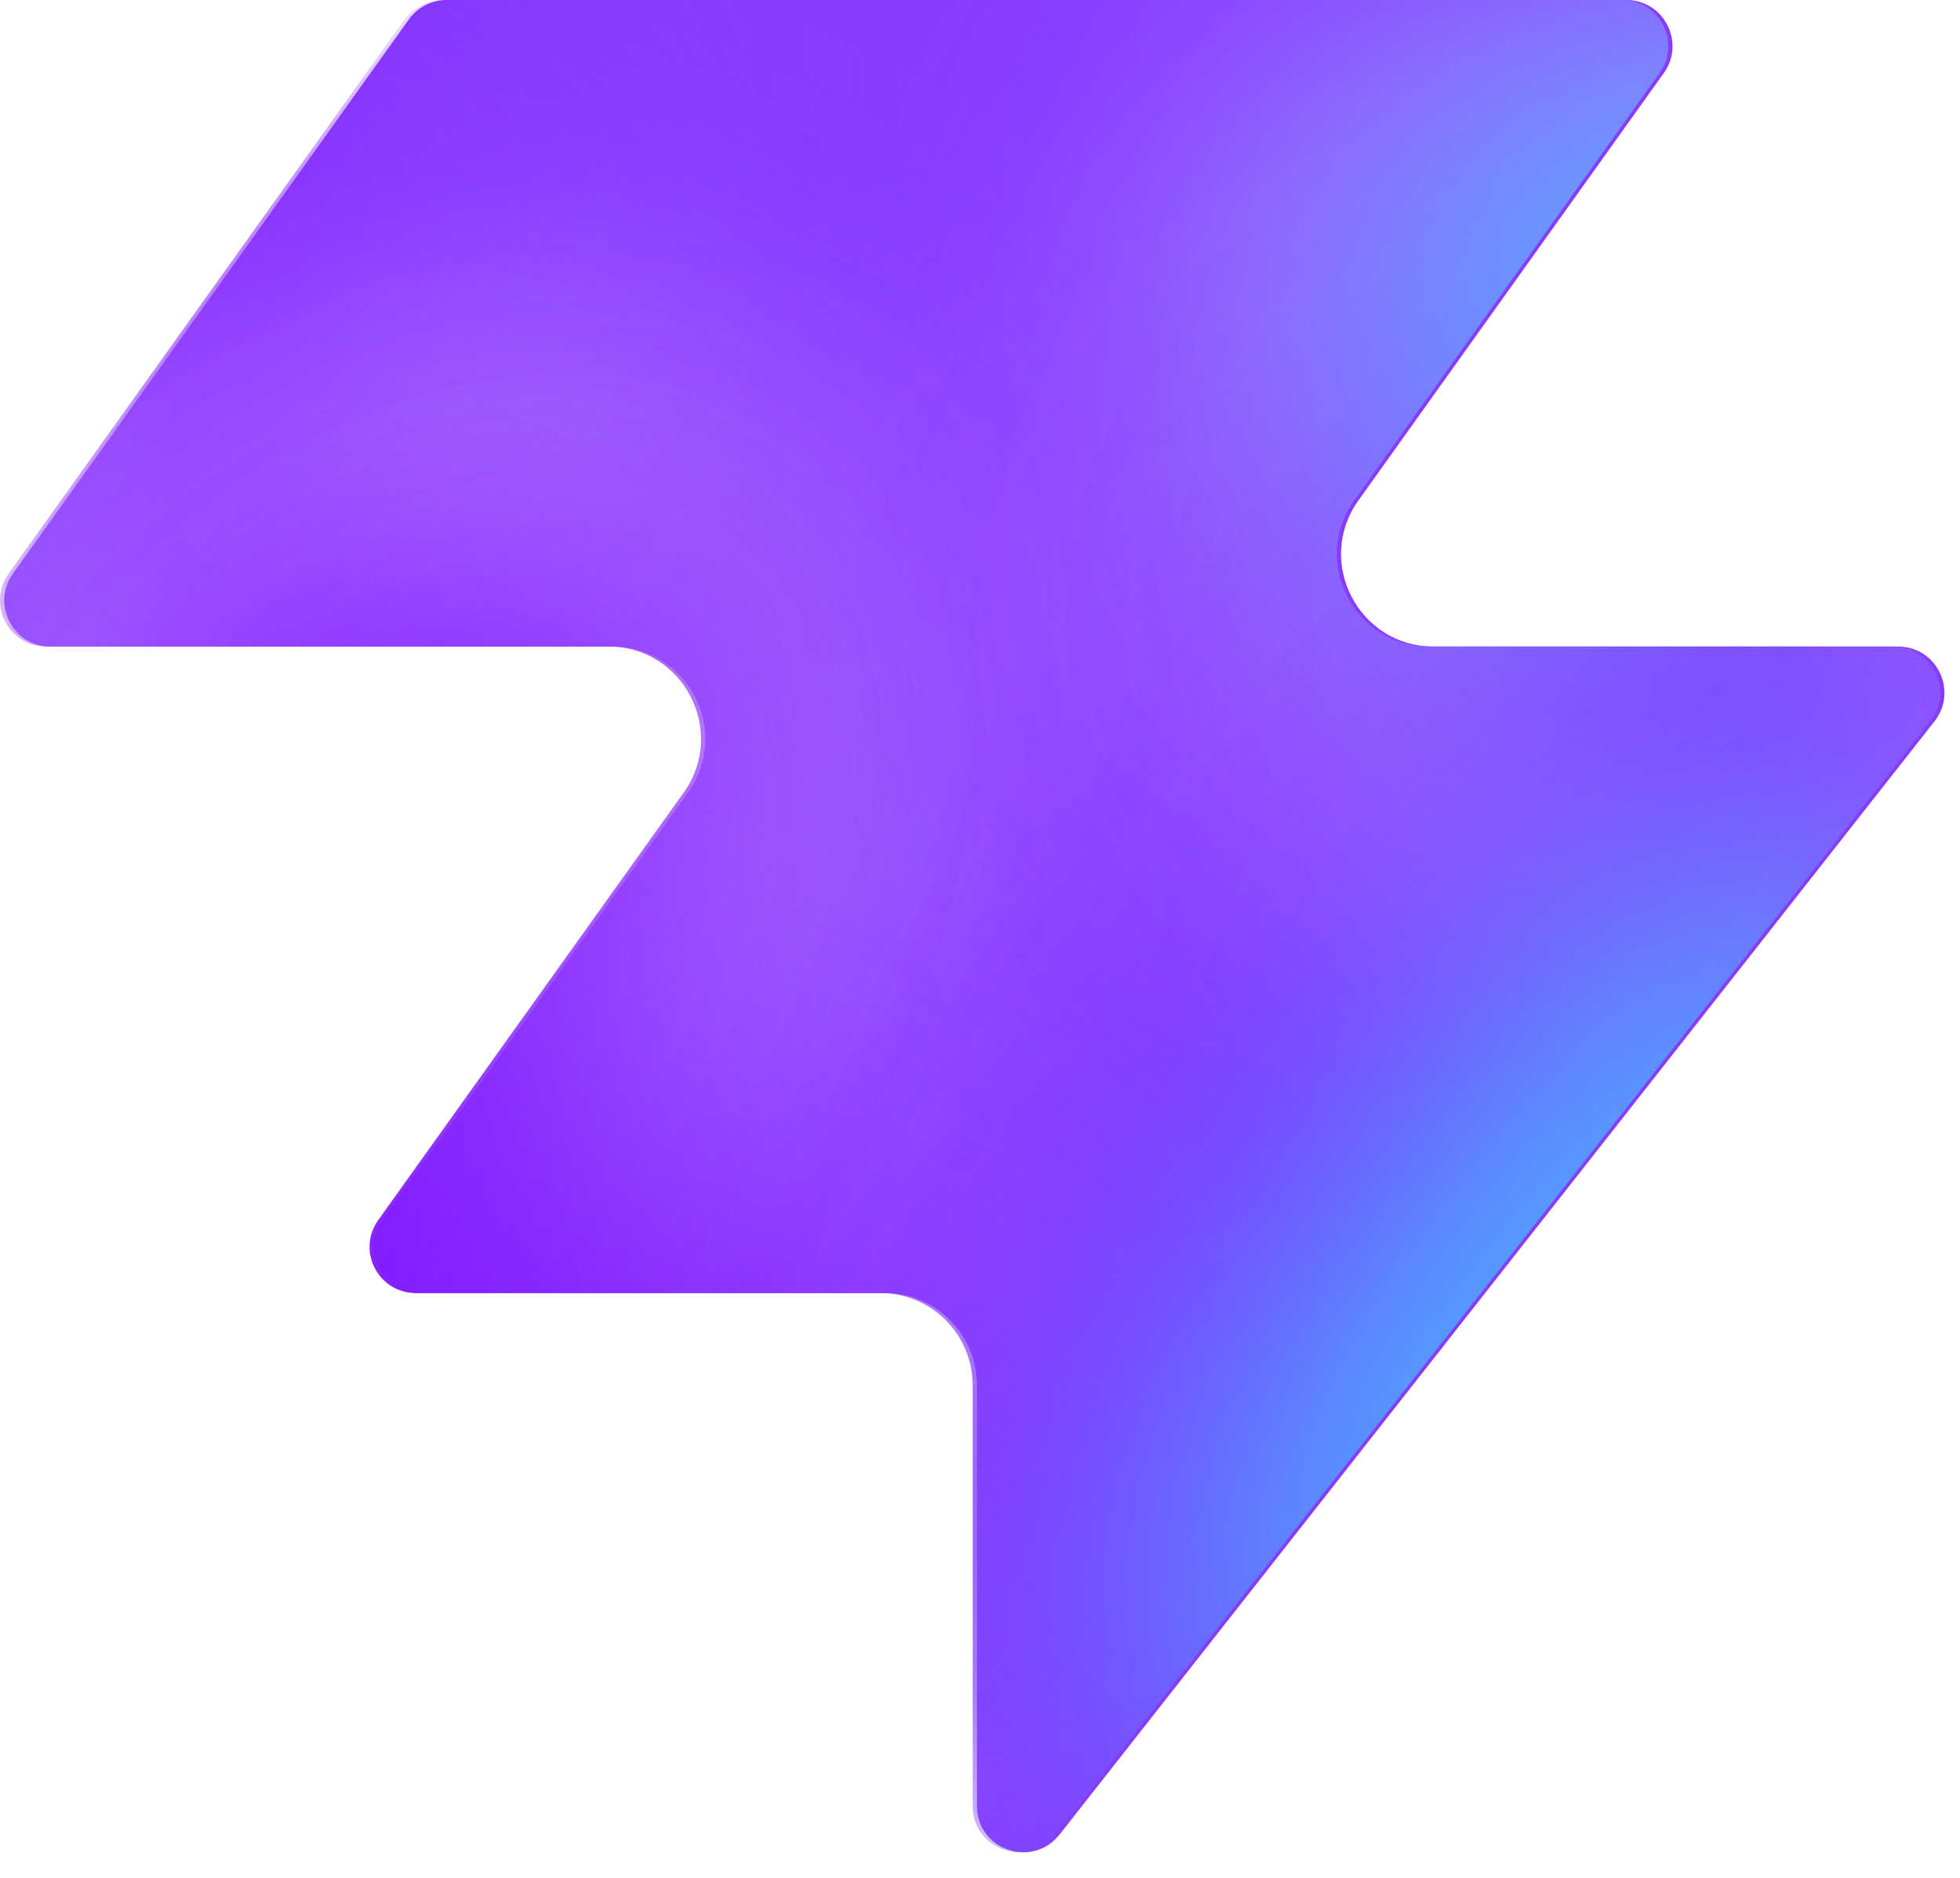
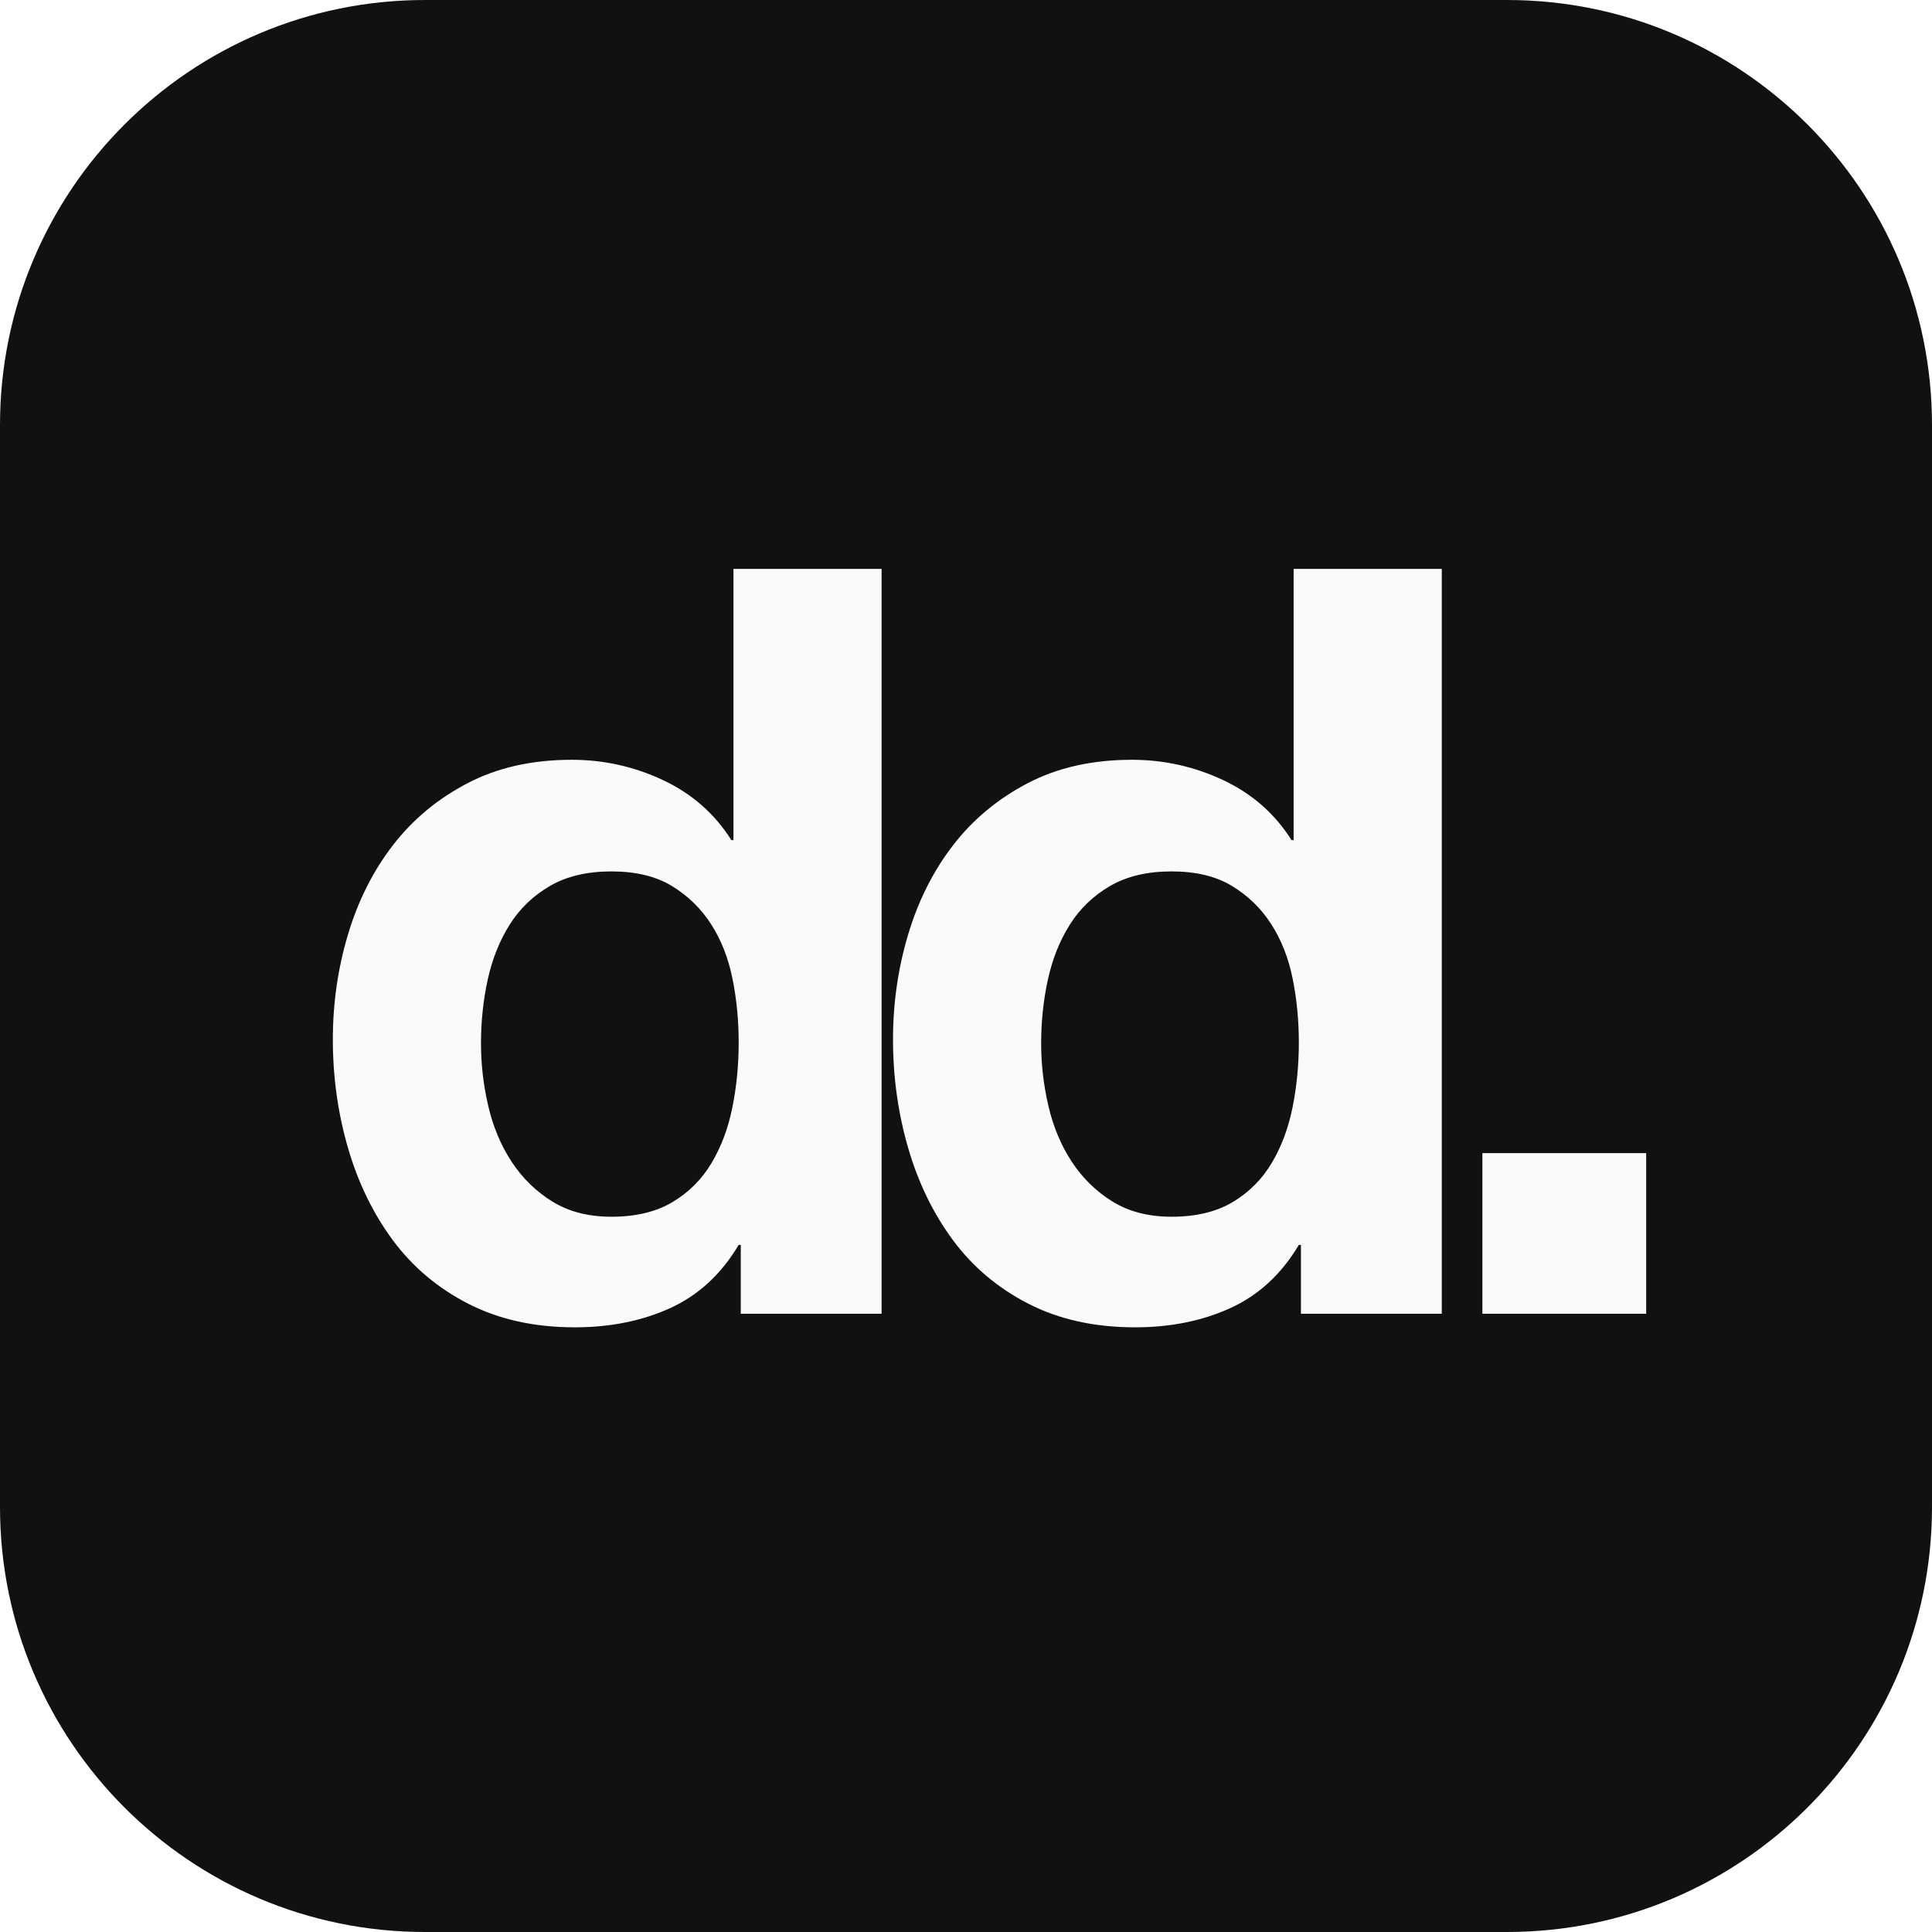
- <svg xmlns="http://www.w3.org/2000/svg" width="48" height="46" fill="none" viewBox="0 0 48 46">
-   <path fill="#863bff" d="M25.946 44.938c-.664.845-2.021.375-2.021-.698V33.937a2.26 2.26 0 0 0-2.262-2.262H10.287c-.92 0-1.456-1.04-.92-1.788l7.48-10.471c1.07-1.497 0-3.578-1.842-3.578H1.237c-.92 0-1.456-1.04-.92-1.788L10.013.474c.214-.297.556-.474.92-.474h28.894c.92 0 1.456 1.04.92 1.788l-7.48 10.471c-1.07 1.498 0 3.579 1.842 3.579h11.377c.943 0 1.473 1.088.89 1.83L25.947 44.94z" style="fill:#863bff;fill:color(display-p3 .525 .23 1);fill-opacity:1" />
-   <mask id="a" width="48" height="46" x="0" y="0" maskUnits="userSpaceOnUse" style="mask-type:alpha">
-     <path fill="#000" d="M25.842 44.938c-.664.844-2.021.375-2.021-.698V33.937a2.26 2.26 0 0 0-2.262-2.262H10.183c-.92 0-1.456-1.04-.92-1.788l7.48-10.471c1.07-1.498 0-3.579-1.842-3.579H1.133c-.92 0-1.456-1.04-.92-1.787L9.91.473c.214-.297.556-.474.92-.474h28.894c.92 0 1.456 1.04.92 1.788l-7.48 10.471c-1.07 1.498 0 3.578 1.842 3.578h11.377c.943 0 1.473 1.088.89 1.832L25.843 44.94z" style="fill:#000;fill-opacity:1" />
-   </mask>
-   <g mask="url(#a)">
-     <g filter="url(#b)">
-       <ellipse cx="5.508" cy="14.704" fill="#ede6ff" rx="5.508" ry="14.704" style="fill:#ede6ff;fill:color(display-p3 .927 .903 1);fill-opacity:1" transform="matrix(.00324 1 1 -.00324 -4.47 31.516)" />
-     </g>
-     <g filter="url(#c)">
-       <ellipse cx="10.399" cy="29.851" fill="#ede6ff" rx="10.399" ry="29.851" style="fill:#ede6ff;fill:color(display-p3 .927 .903 1);fill-opacity:1" transform="matrix(.00324 1 1 -.00324 -39.328 7.883)" />
-     </g>
-     <g filter="url(#d)">
-       <ellipse cx="5.508" cy="30.487" fill="#7e14ff" rx="5.508" ry="30.487" style="fill:#7e14ff;fill:color(display-p3 .492 .077 1);fill-opacity:1" transform="rotate(89.814 -25.913 -14.639)scale(1 -1)" />
-     </g>
-     <g filter="url(#e)">
-       <ellipse cx="5.508" cy="30.599" fill="#7e14ff" rx="5.508" ry="30.599" style="fill:#7e14ff;fill:color(display-p3 .492 .077 1);fill-opacity:1" transform="rotate(89.814 -32.644 -3.334)scale(1 -1)" />
-     </g>
-     <g filter="url(#f)">
-       <ellipse cx="5.508" cy="30.599" fill="#7e14ff" rx="5.508" ry="30.599" style="fill:#7e14ff;fill:color(display-p3 .492 .077 1);fill-opacity:1" transform="matrix(.00324 1 1 -.00324 -34.34 30.47)" />
-     </g>
-     <g filter="url(#g)">
-       <ellipse cx="14.072" cy="22.078" fill="#ede6ff" rx="14.072" ry="22.078" style="fill:#ede6ff;fill:color(display-p3 .927 .903 1);fill-opacity:1" transform="rotate(93.35 24.506 48.493)scale(-1 1)" />
-     </g>
-     <g filter="url(#h)">
-       <ellipse cx="3.47" cy="21.501" fill="#7e14ff" rx="3.47" ry="21.501" style="fill:#7e14ff;fill:color(display-p3 .492 .077 1);fill-opacity:1" transform="rotate(89.009 28.708 47.59)scale(-1 1)" />
-     </g>
-     <g filter="url(#i)">
-       <ellipse cx="3.47" cy="21.501" fill="#7e14ff" rx="3.47" ry="21.501" style="fill:#7e14ff;fill:color(display-p3 .492 .077 1);fill-opacity:1" transform="rotate(89.009 28.708 47.59)scale(-1 1)" />
-     </g>
-     <g filter="url(#j)">
-       <ellipse cx=".387" cy="8.972" fill="#7e14ff" rx="4.407" ry="29.108" style="fill:#7e14ff;fill:color(display-p3 .492 .077 1);fill-opacity:1" transform="rotate(39.51 .387 8.972)" />
-     </g>
-     <g filter="url(#k)">
-       <ellipse cx="47.523" cy="-6.092" fill="#7e14ff" rx="4.407" ry="29.108" style="fill:#7e14ff;fill:color(display-p3 .492 .077 1);fill-opacity:1" transform="rotate(37.892 47.523 -6.092)" />
-     </g>
-     <g filter="url(#l)">
-       <ellipse cx="41.412" cy="6.333" fill="#47bfff" rx="5.971" ry="9.665" style="fill:#47bfff;fill:color(display-p3 .28 .748 1);fill-opacity:1" transform="rotate(37.892 41.412 6.333)" />
-     </g>
-     <g filter="url(#m)">
-       <ellipse cx="-1.879" cy="38.332" fill="#7e14ff" rx="4.407" ry="29.108" style="fill:#7e14ff;fill:color(display-p3 .492 .077 1);fill-opacity:1" transform="rotate(37.892 -1.88 38.332)" />
-     </g>
-     <g filter="url(#n)">
-       <ellipse cx="-1.879" cy="38.332" fill="#7e14ff" rx="4.407" ry="29.108" style="fill:#7e14ff;fill:color(display-p3 .492 .077 1);fill-opacity:1" transform="rotate(37.892 -1.88 38.332)" />
-     </g>
-     <g filter="url(#o)">
-       <ellipse cx="35.651" cy="29.907" fill="#7e14ff" rx="4.407" ry="29.108" style="fill:#7e14ff;fill:color(display-p3 .492 .077 1);fill-opacity:1" transform="rotate(37.892 35.651 29.907)" />
-     </g>
-     <g filter="url(#p)">
-       <ellipse cx="38.418" cy="32.4" fill="#47bfff" rx="5.971" ry="15.297" style="fill:#47bfff;fill:color(display-p3 .28 .748 1);fill-opacity:1" transform="rotate(37.892 38.418 32.4)" />
-     </g>
-   </g>
-   <defs>
-     <filter id="b" width="60.045" height="41.654" x="-19.77" y="16.149" color-interpolation-filters="sRGB" filterUnits="userSpaceOnUse">
-       <feFlood flood-opacity="0" result="BackgroundImageFix" />
-       <feBlend in="SourceGraphic" in2="BackgroundImageFix" result="shape" />
-       <feGaussianBlur result="effect1_foregroundBlur_2002_17158" stdDeviation="7.659" />
-     </filter>
-     <filter id="c" width="90.34" height="51.437" x="-54.613" y="-7.533" color-interpolation-filters="sRGB" filterUnits="userSpaceOnUse">
-       <feFlood flood-opacity="0" result="BackgroundImageFix" />
-       <feBlend in="SourceGraphic" in2="BackgroundImageFix" result="shape" />
-       <feGaussianBlur result="effect1_foregroundBlur_2002_17158" stdDeviation="7.659" />
-     </filter>
-     <filter id="d" width="79.355" height="29.4" x="-49.64" y="2.03" color-interpolation-filters="sRGB" filterUnits="userSpaceOnUse">
-       <feFlood flood-opacity="0" result="BackgroundImageFix" />
-       <feBlend in="SourceGraphic" in2="BackgroundImageFix" result="shape" />
-       <feGaussianBlur result="effect1_foregroundBlur_2002_17158" stdDeviation="4.596" />
-     </filter>
-     <filter id="e" width="79.579" height="29.4" x="-45.045" y="20.029" color-interpolation-filters="sRGB" filterUnits="userSpaceOnUse">
-       <feFlood flood-opacity="0" result="BackgroundImageFix" />
-       <feBlend in="SourceGraphic" in2="BackgroundImageFix" result="shape" />
-       <feGaussianBlur result="effect1_foregroundBlur_2002_17158" stdDeviation="4.596" />
-     </filter>
-     <filter id="f" width="79.579" height="29.4" x="-43.513" y="21.178" color-interpolation-filters="sRGB" filterUnits="userSpaceOnUse">
-       <feFlood flood-opacity="0" result="BackgroundImageFix" />
-       <feBlend in="SourceGraphic" in2="BackgroundImageFix" result="shape" />
-       <feGaussianBlur result="effect1_foregroundBlur_2002_17158" stdDeviation="4.596" />
-     </filter>
-     <filter id="g" width="74.749" height="58.852" x="15.756" y="-17.901" color-interpolation-filters="sRGB" filterUnits="userSpaceOnUse">
-       <feFlood flood-opacity="0" result="BackgroundImageFix" />
-       <feBlend in="SourceGraphic" in2="BackgroundImageFix" result="shape" />
-       <feGaussianBlur result="effect1_foregroundBlur_2002_17158" stdDeviation="7.659" />
-     </filter>
-     <filter id="h" width="61.377" height="25.362" x="23.548" y="2.284" color-interpolation-filters="sRGB" filterUnits="userSpaceOnUse">
-       <feFlood flood-opacity="0" result="BackgroundImageFix" />
-       <feBlend in="SourceGraphic" in2="BackgroundImageFix" result="shape" />
-       <feGaussianBlur result="effect1_foregroundBlur_2002_17158" stdDeviation="4.596" />
-     </filter>
-     <filter id="i" width="61.377" height="25.362" x="23.548" y="2.284" color-interpolation-filters="sRGB" filterUnits="userSpaceOnUse">
-       <feFlood flood-opacity="0" result="BackgroundImageFix" />
-       <feBlend in="SourceGraphic" in2="BackgroundImageFix" result="shape" />
-       <feGaussianBlur result="effect1_foregroundBlur_2002_17158" stdDeviation="4.596" />
-     </filter>
-     <filter id="j" width="56.045" height="63.649" x="-27.636" y="-22.853" color-interpolation-filters="sRGB" filterUnits="userSpaceOnUse">
-       <feFlood flood-opacity="0" result="BackgroundImageFix" />
-       <feBlend in="SourceGraphic" in2="BackgroundImageFix" result="shape" />
-       <feGaussianBlur result="effect1_foregroundBlur_2002_17158" stdDeviation="4.596" />
-     </filter>
-     <filter id="k" width="54.814" height="64.646" x="20.116" y="-38.415" color-interpolation-filters="sRGB" filterUnits="userSpaceOnUse">
-       <feFlood flood-opacity="0" result="BackgroundImageFix" />
-       <feBlend in="SourceGraphic" in2="BackgroundImageFix" result="shape" />
-       <feGaussianBlur result="effect1_foregroundBlur_2002_17158" stdDeviation="4.596" />
-     </filter>
-     <filter id="l" width="33.541" height="35.313" x="24.641" y="-11.323" color-interpolation-filters="sRGB" filterUnits="userSpaceOnUse">
-       <feFlood flood-opacity="0" result="BackgroundImageFix" />
-       <feBlend in="SourceGraphic" in2="BackgroundImageFix" result="shape" />
-       <feGaussianBlur result="effect1_foregroundBlur_2002_17158" stdDeviation="4.596" />
-     </filter>
-     <filter id="m" width="54.814" height="64.646" x="-29.286" y="6.009" color-interpolation-filters="sRGB" filterUnits="userSpaceOnUse">
-       <feFlood flood-opacity="0" result="BackgroundImageFix" />
-       <feBlend in="SourceGraphic" in2="BackgroundImageFix" result="shape" />
-       <feGaussianBlur result="effect1_foregroundBlur_2002_17158" stdDeviation="4.596" />
-     </filter>
-     <filter id="n" width="54.814" height="64.646" x="-29.286" y="6.009" color-interpolation-filters="sRGB" filterUnits="userSpaceOnUse">
-       <feFlood flood-opacity="0" result="BackgroundImageFix" />
-       <feBlend in="SourceGraphic" in2="BackgroundImageFix" result="shape" />
-       <feGaussianBlur result="effect1_foregroundBlur_2002_17158" stdDeviation="4.596" />
-     </filter>
-     <filter id="o" width="54.814" height="64.646" x="8.244" y="-2.416" color-interpolation-filters="sRGB" filterUnits="userSpaceOnUse">
-       <feFlood flood-opacity="0" result="BackgroundImageFix" />
-       <feBlend in="SourceGraphic" in2="BackgroundImageFix" result="shape" />
-       <feGaussianBlur result="effect1_foregroundBlur_2002_17158" stdDeviation="4.596" />
-     </filter>
-     <filter id="p" width="39.409" height="43.623" x="18.713" y="10.588" color-interpolation-filters="sRGB" filterUnits="userSpaceOnUse">
-       <feFlood flood-opacity="0" result="BackgroundImageFix" />
-       <feBlend in="SourceGraphic" in2="BackgroundImageFix" result="shape" />
-       <feGaussianBlur result="effect1_foregroundBlur_2002_17158" stdDeviation="4.596" />
-     </filter>
-   </defs>
+ <svg xmlns="http://www.w3.org/2000/svg" viewBox="0 0 100 100">
+   <rect width="100" height="100" rx="22" fill="#111111" />
+   <path fill="#FAFAF8" d="M38.234 53.96Q38.234 55.688 37.91 57.308Q37.586 58.928 36.83 60.197Q36.074 61.466 34.805 62.222Q33.536 62.978 31.646 62.978Q29.864 62.978 28.595 62.195Q27.326 61.412 26.489 60.143Q25.652 58.874 25.274 57.254Q24.896 55.634 24.896 54.014Q24.896 52.286 25.247 50.693Q25.598 49.1 26.381 47.858Q27.164 46.616 28.46 45.86Q29.756 45.104 31.646 45.104Q33.536 45.104 34.778 45.86Q36.02 46.616 36.803 47.831Q37.586 49.046 37.91 50.639Q38.234 52.232 38.234 53.96ZM38.342 64.436V68.0H45.632V29.444H37.964V43.484H37.856Q36.56 41.432 34.319 40.379Q32.078 39.326 29.594 39.326Q26.516 39.326 24.194 40.541Q21.872 41.756 20.333 43.754Q18.794 45.752 18.011 48.371Q17.228 50.99 17.228 53.798Q17.228 56.714 18.011 59.414Q18.794 62.114 20.333 64.193Q21.872 66.272 24.248 67.487Q26.624 68.702 29.756 68.702Q32.51 68.702 34.697 67.703Q36.884 66.704 38.234 64.436Z M67.228 53.96Q67.228 55.688 66.904 57.308Q66.58 58.928 65.824 60.197Q65.068 61.466 63.799 62.222Q62.53 62.978 60.64 62.978Q58.858 62.978 57.589 62.195Q56.32 61.412 55.483 60.143Q54.646 58.874 54.268 57.254Q53.89 55.634 53.89 54.014Q53.89 52.286 54.241 50.693Q54.592 49.1 55.375 47.858Q56.158 46.616 57.454 45.86Q58.75 45.104 60.64 45.104Q62.53 45.104 63.772 45.86Q65.014 46.616 65.797 47.831Q66.58 49.046 66.904 50.639Q67.228 52.232 67.228 53.96ZM67.336 64.436V68.0H74.626V29.444H66.958V43.484H66.85Q65.554 41.432 63.313 40.379Q61.072 39.326 58.588 39.326Q55.51 39.326 53.188 40.541Q50.866 41.756 49.327 43.754Q47.788 45.752 47.005 48.371Q46.222 50.99 46.222 53.798Q46.222 56.714 47.005 59.414Q47.788 62.114 49.327 64.193Q50.866 66.272 53.242 67.487Q55.618 68.702 58.75 68.702Q61.504 68.702 63.691 67.703Q65.878 66.704 67.228 64.436Z M76.728 59.684V68.0H85.206V59.684Z" />
</svg>
